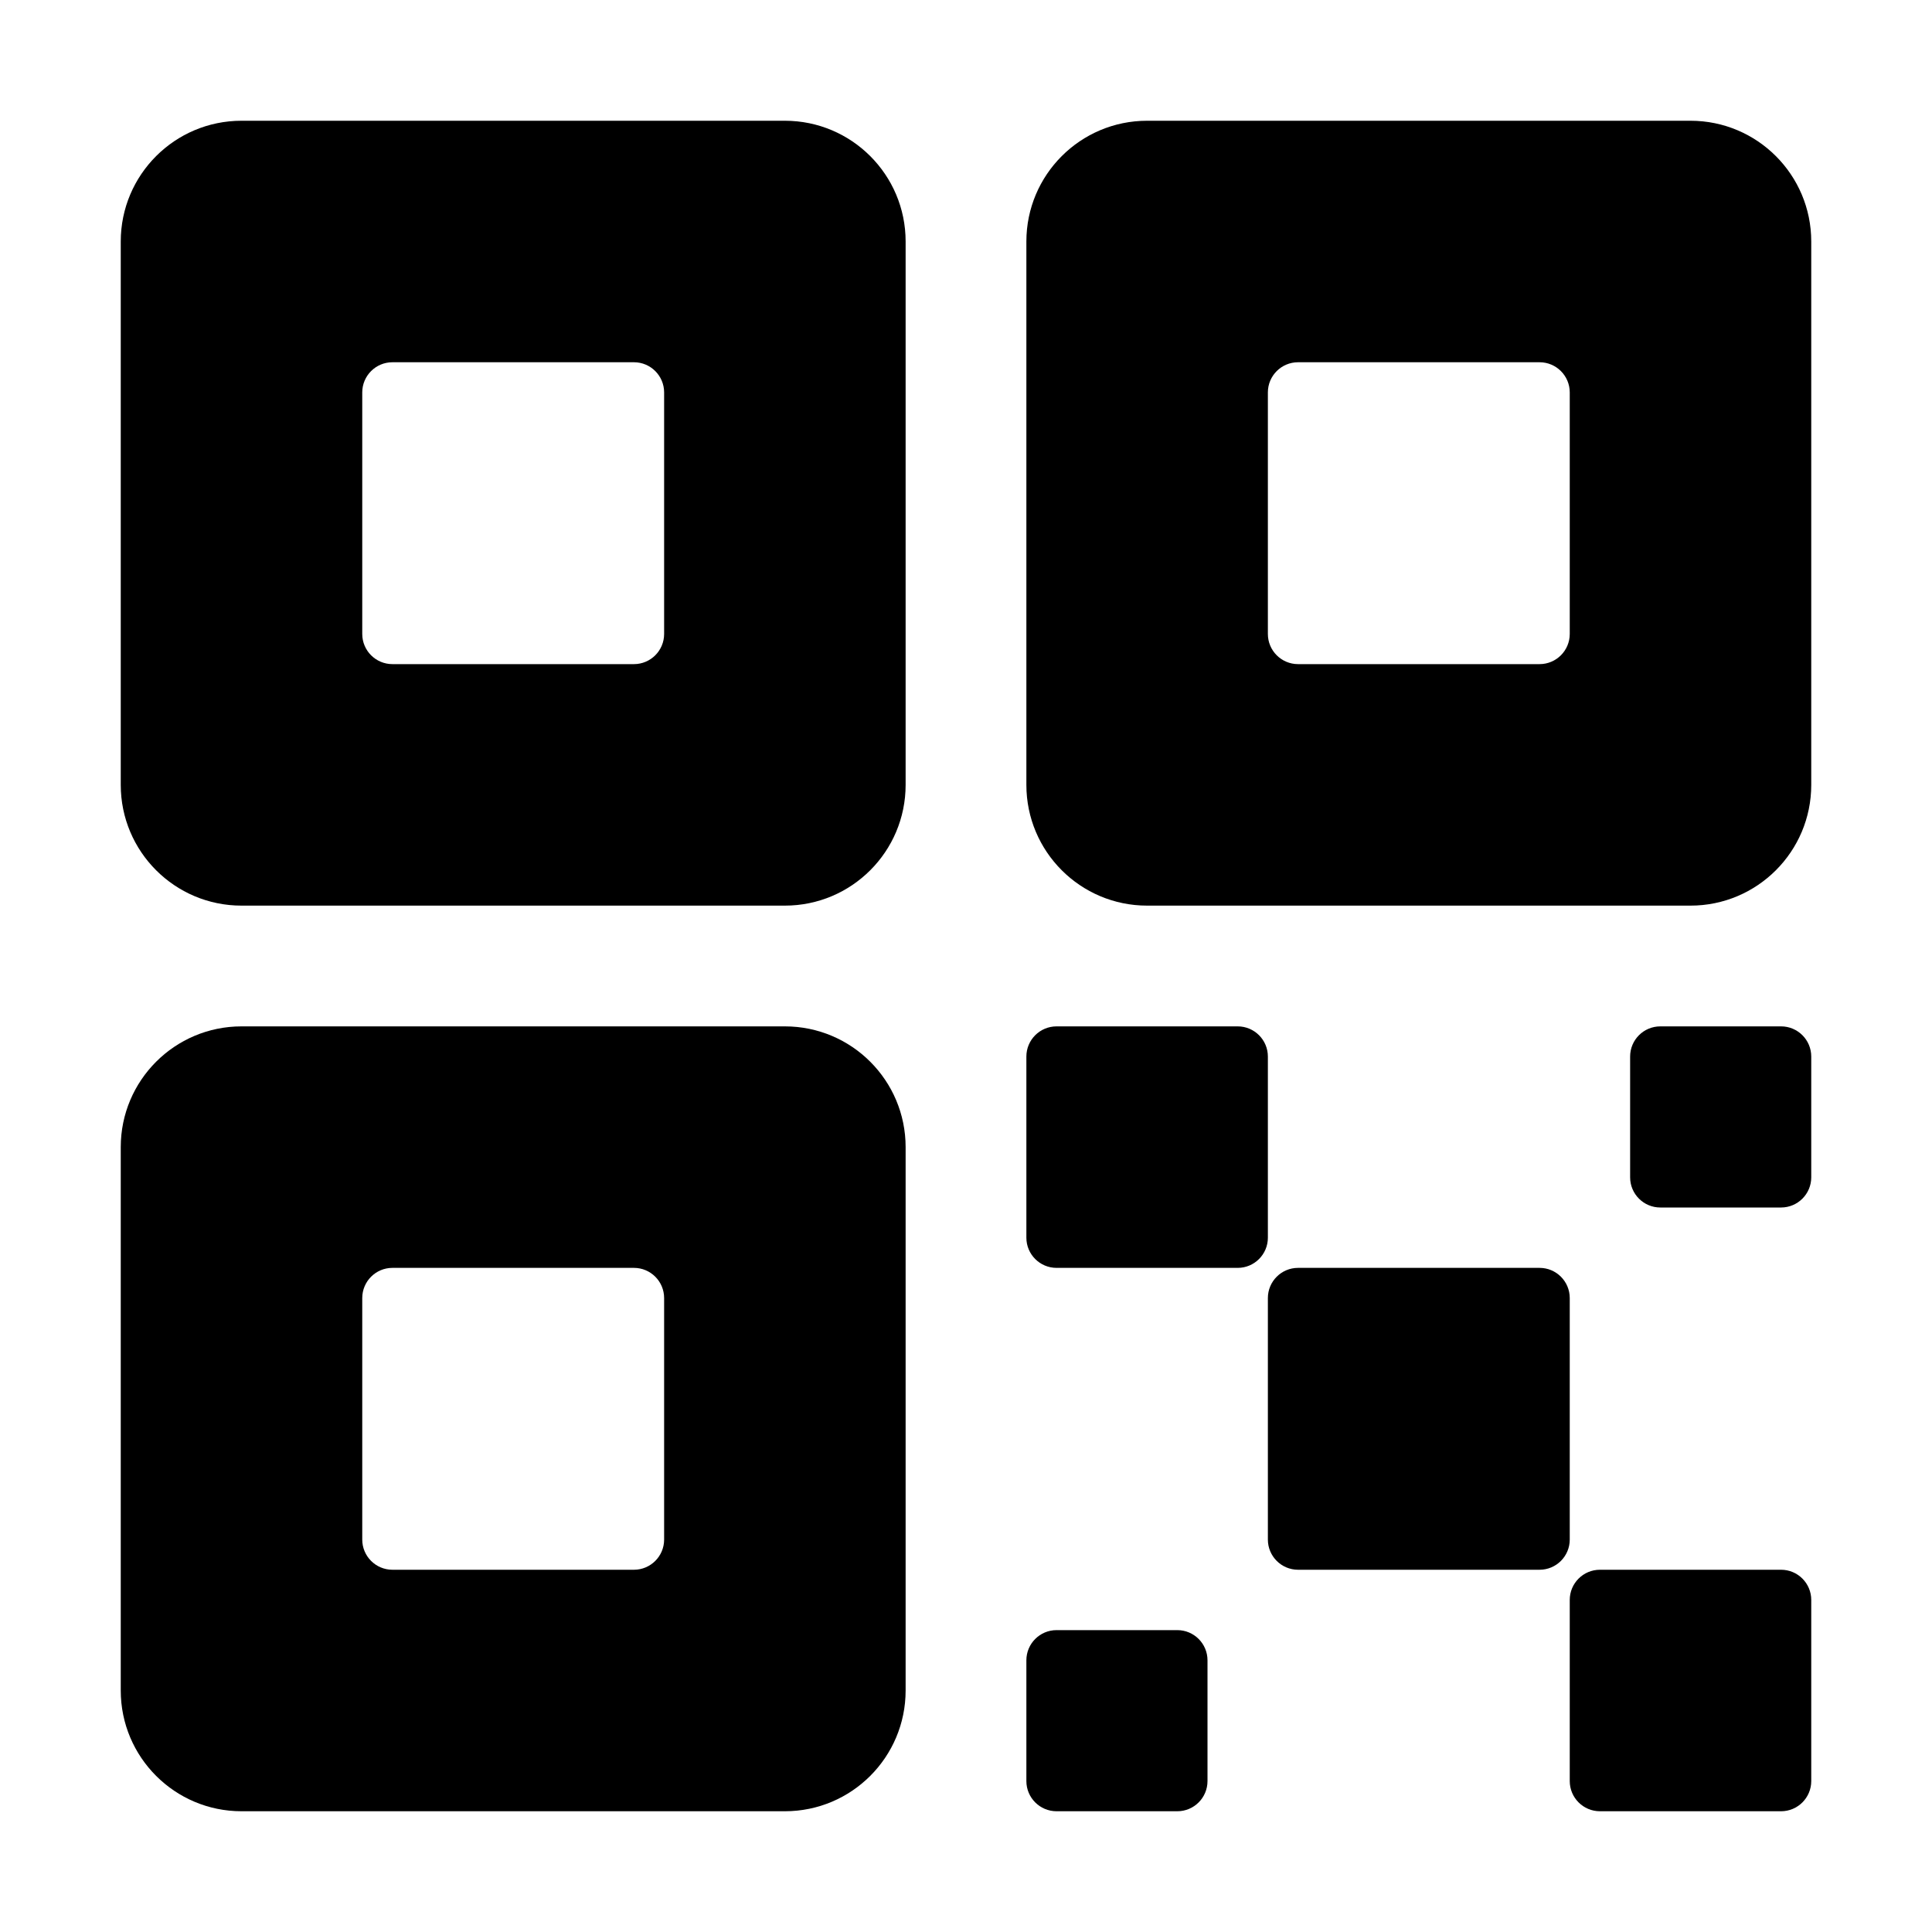
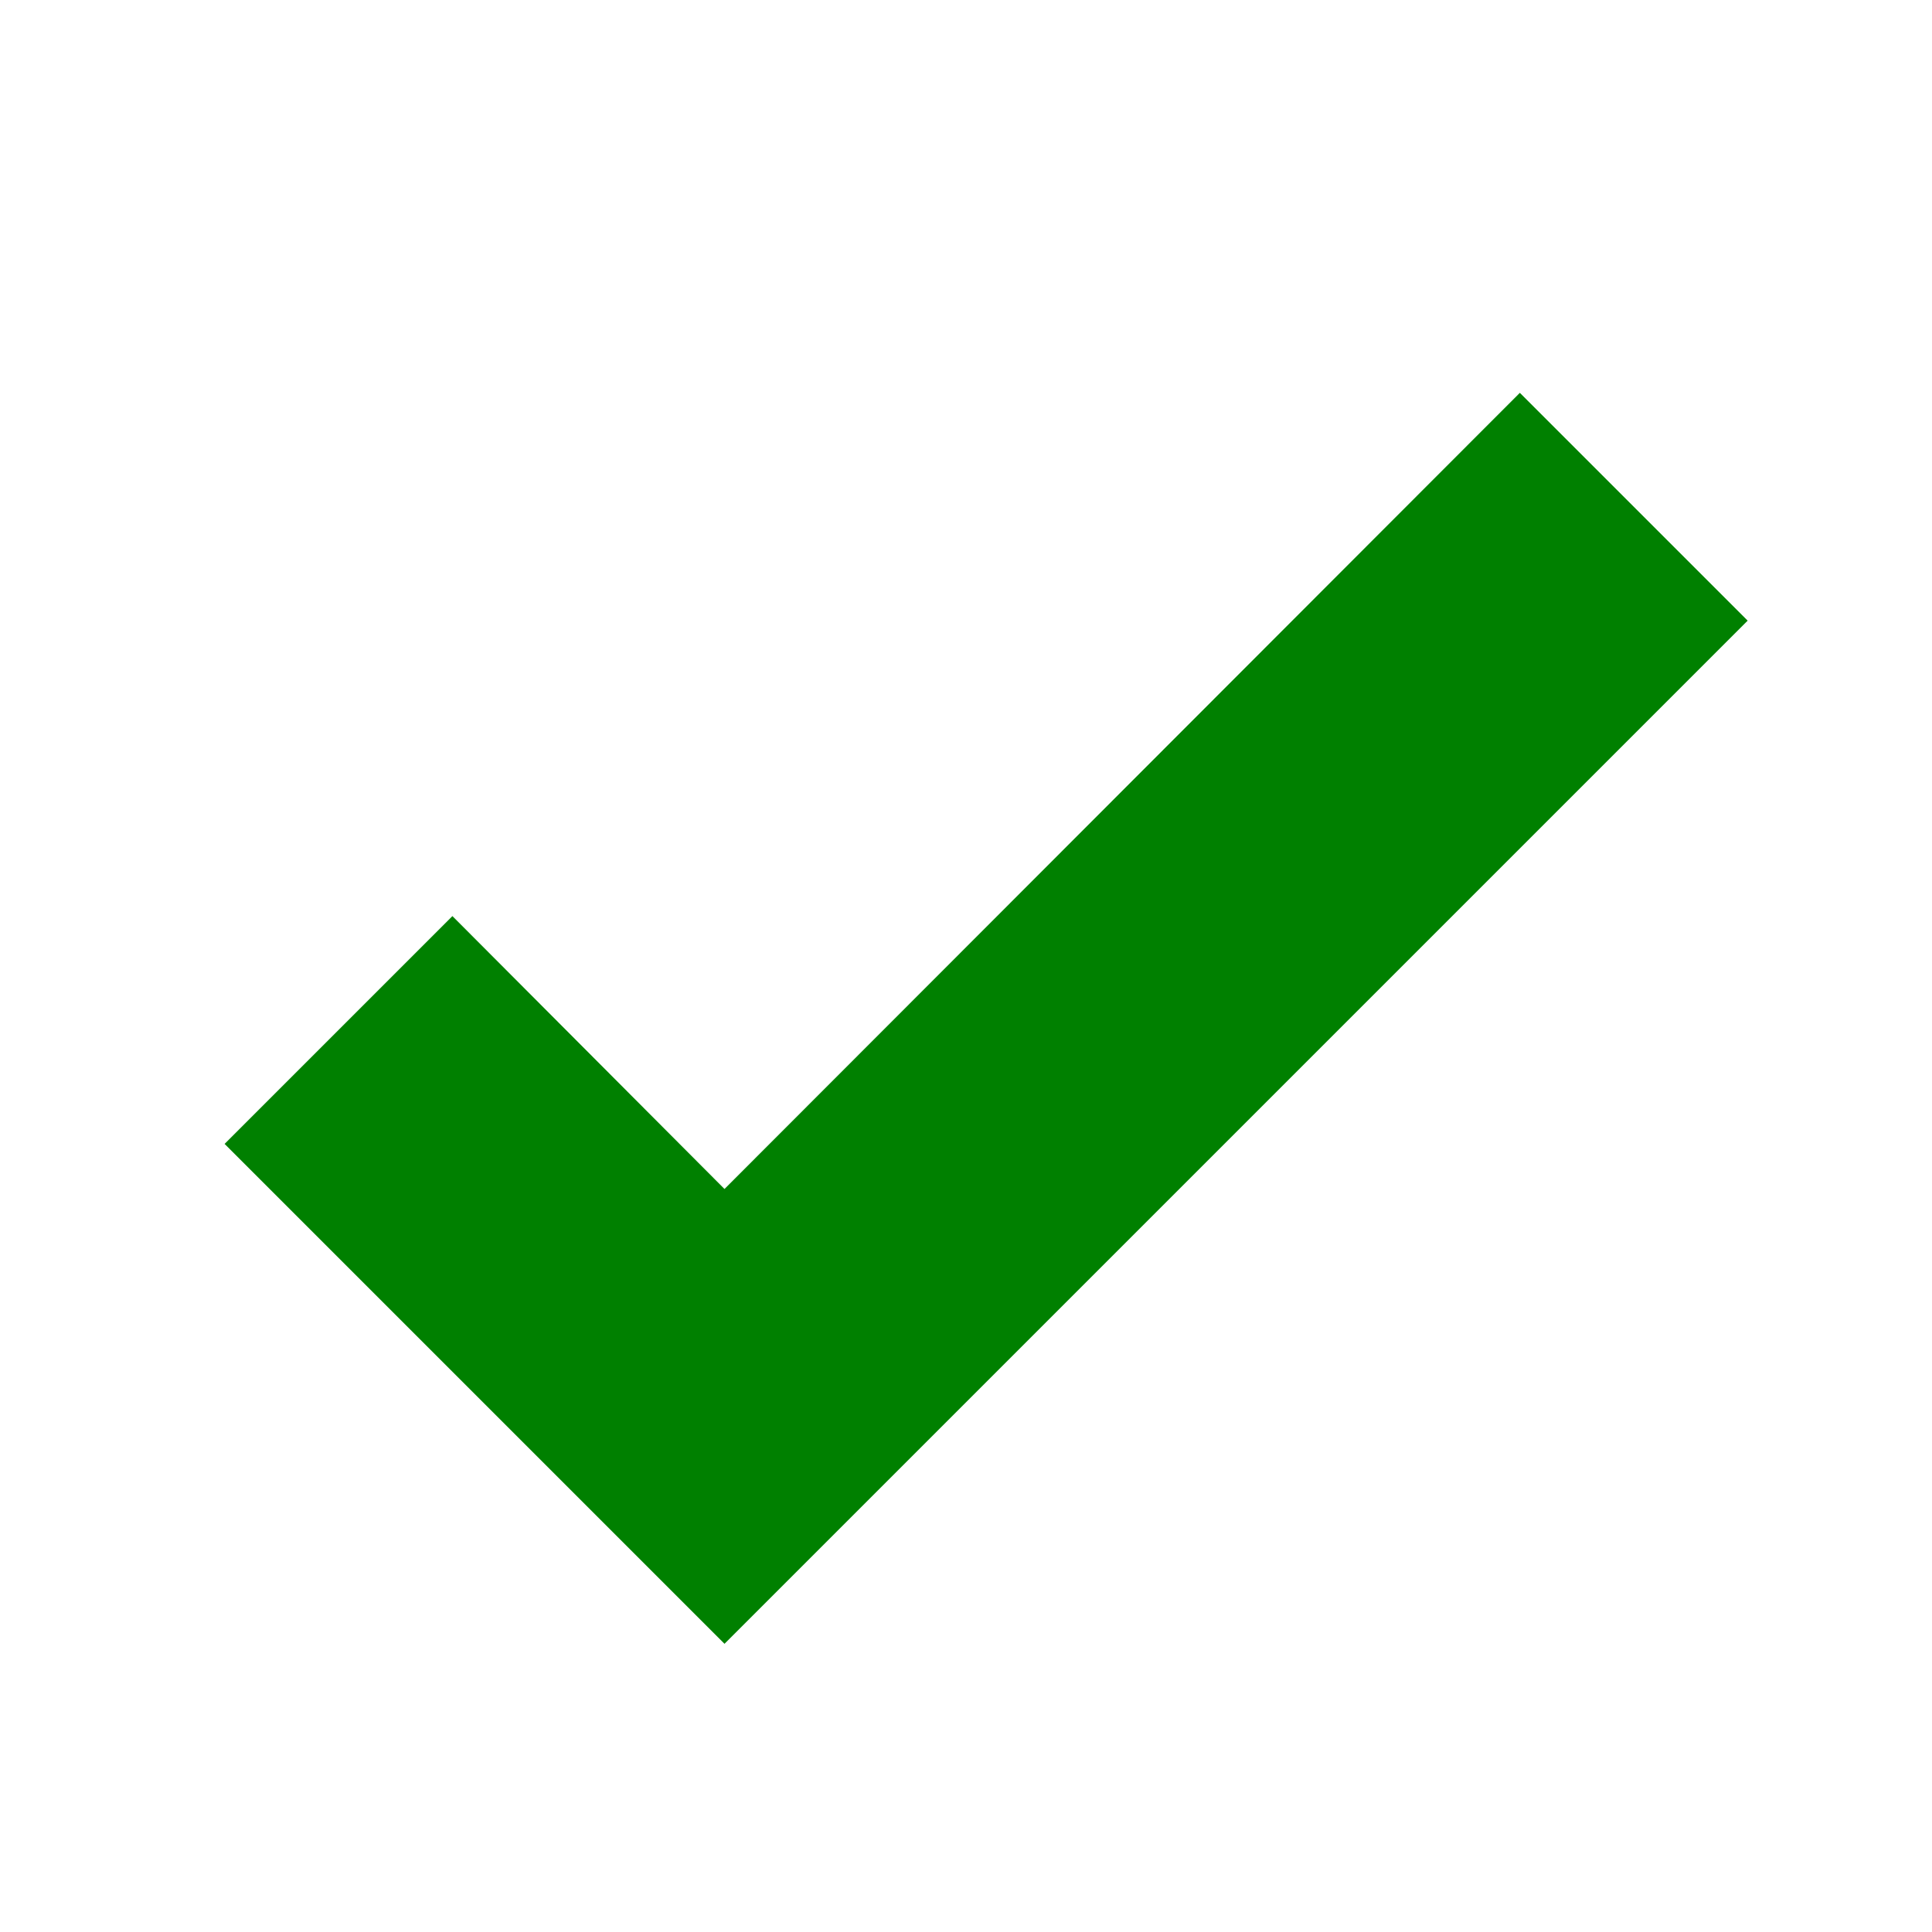
- <svg xmlns="http://www.w3.org/2000/svg" class="ionicon" viewBox="0 0 512 512">
-   <rect x="336" y="336" width="80" height="80" rx="8" ry="8" />
-   <rect x="272" y="272" width="64" height="64" rx="8" ry="8" />
-   <rect x="416" y="416" width="64" height="64" rx="8" ry="8" />
-   <rect x="432" y="272" width="48" height="48" rx="8" ry="8" />
-   <rect x="272" y="432" width="48" height="48" rx="8" ry="8" />
-   <path d="M448 32H304a32 32 0 00-32 32v144a32 32 0 0032 32h144a32 32 0 0032-32V64a32 32 0 00-32-32zm-32 136a8 8 0 01-8 8h-64a8 8 0 01-8-8v-64a8 8 0 018-8h64a8 8 0 018 8zM208 32H64a32 32 0 00-32 32v144a32 32 0 0032 32h144a32 32 0 0032-32V64a32 32 0 00-32-32zm-32 136a8 8 0 01-8 8h-64a8 8 0 01-8-8v-64a8 8 0 018-8h64a8 8 0 018 8zM208 272H64a32 32 0 00-32 32v144a32 32 0 0032 32h144a32 32 0 0032-32V304a32 32 0 00-32-32zm-32 136a8 8 0 01-8 8h-64a8 8 0 01-8-8v-64a8 8 0 018-8h64a8 8 0 018 8z" />
+ <svg xmlns="http://www.w3.org/2000/svg" viewBox="0 0 24 24" version="1.1" id="svg1">
+   <defs id="defs1" />
+   <path d="M9,20.42L2.79,14.21L5.62,11.38L9,14.77L18.88,4.88L21.71,7.71L9,20.42Z" id="path1" style="fill:#008000" />
</svg>
